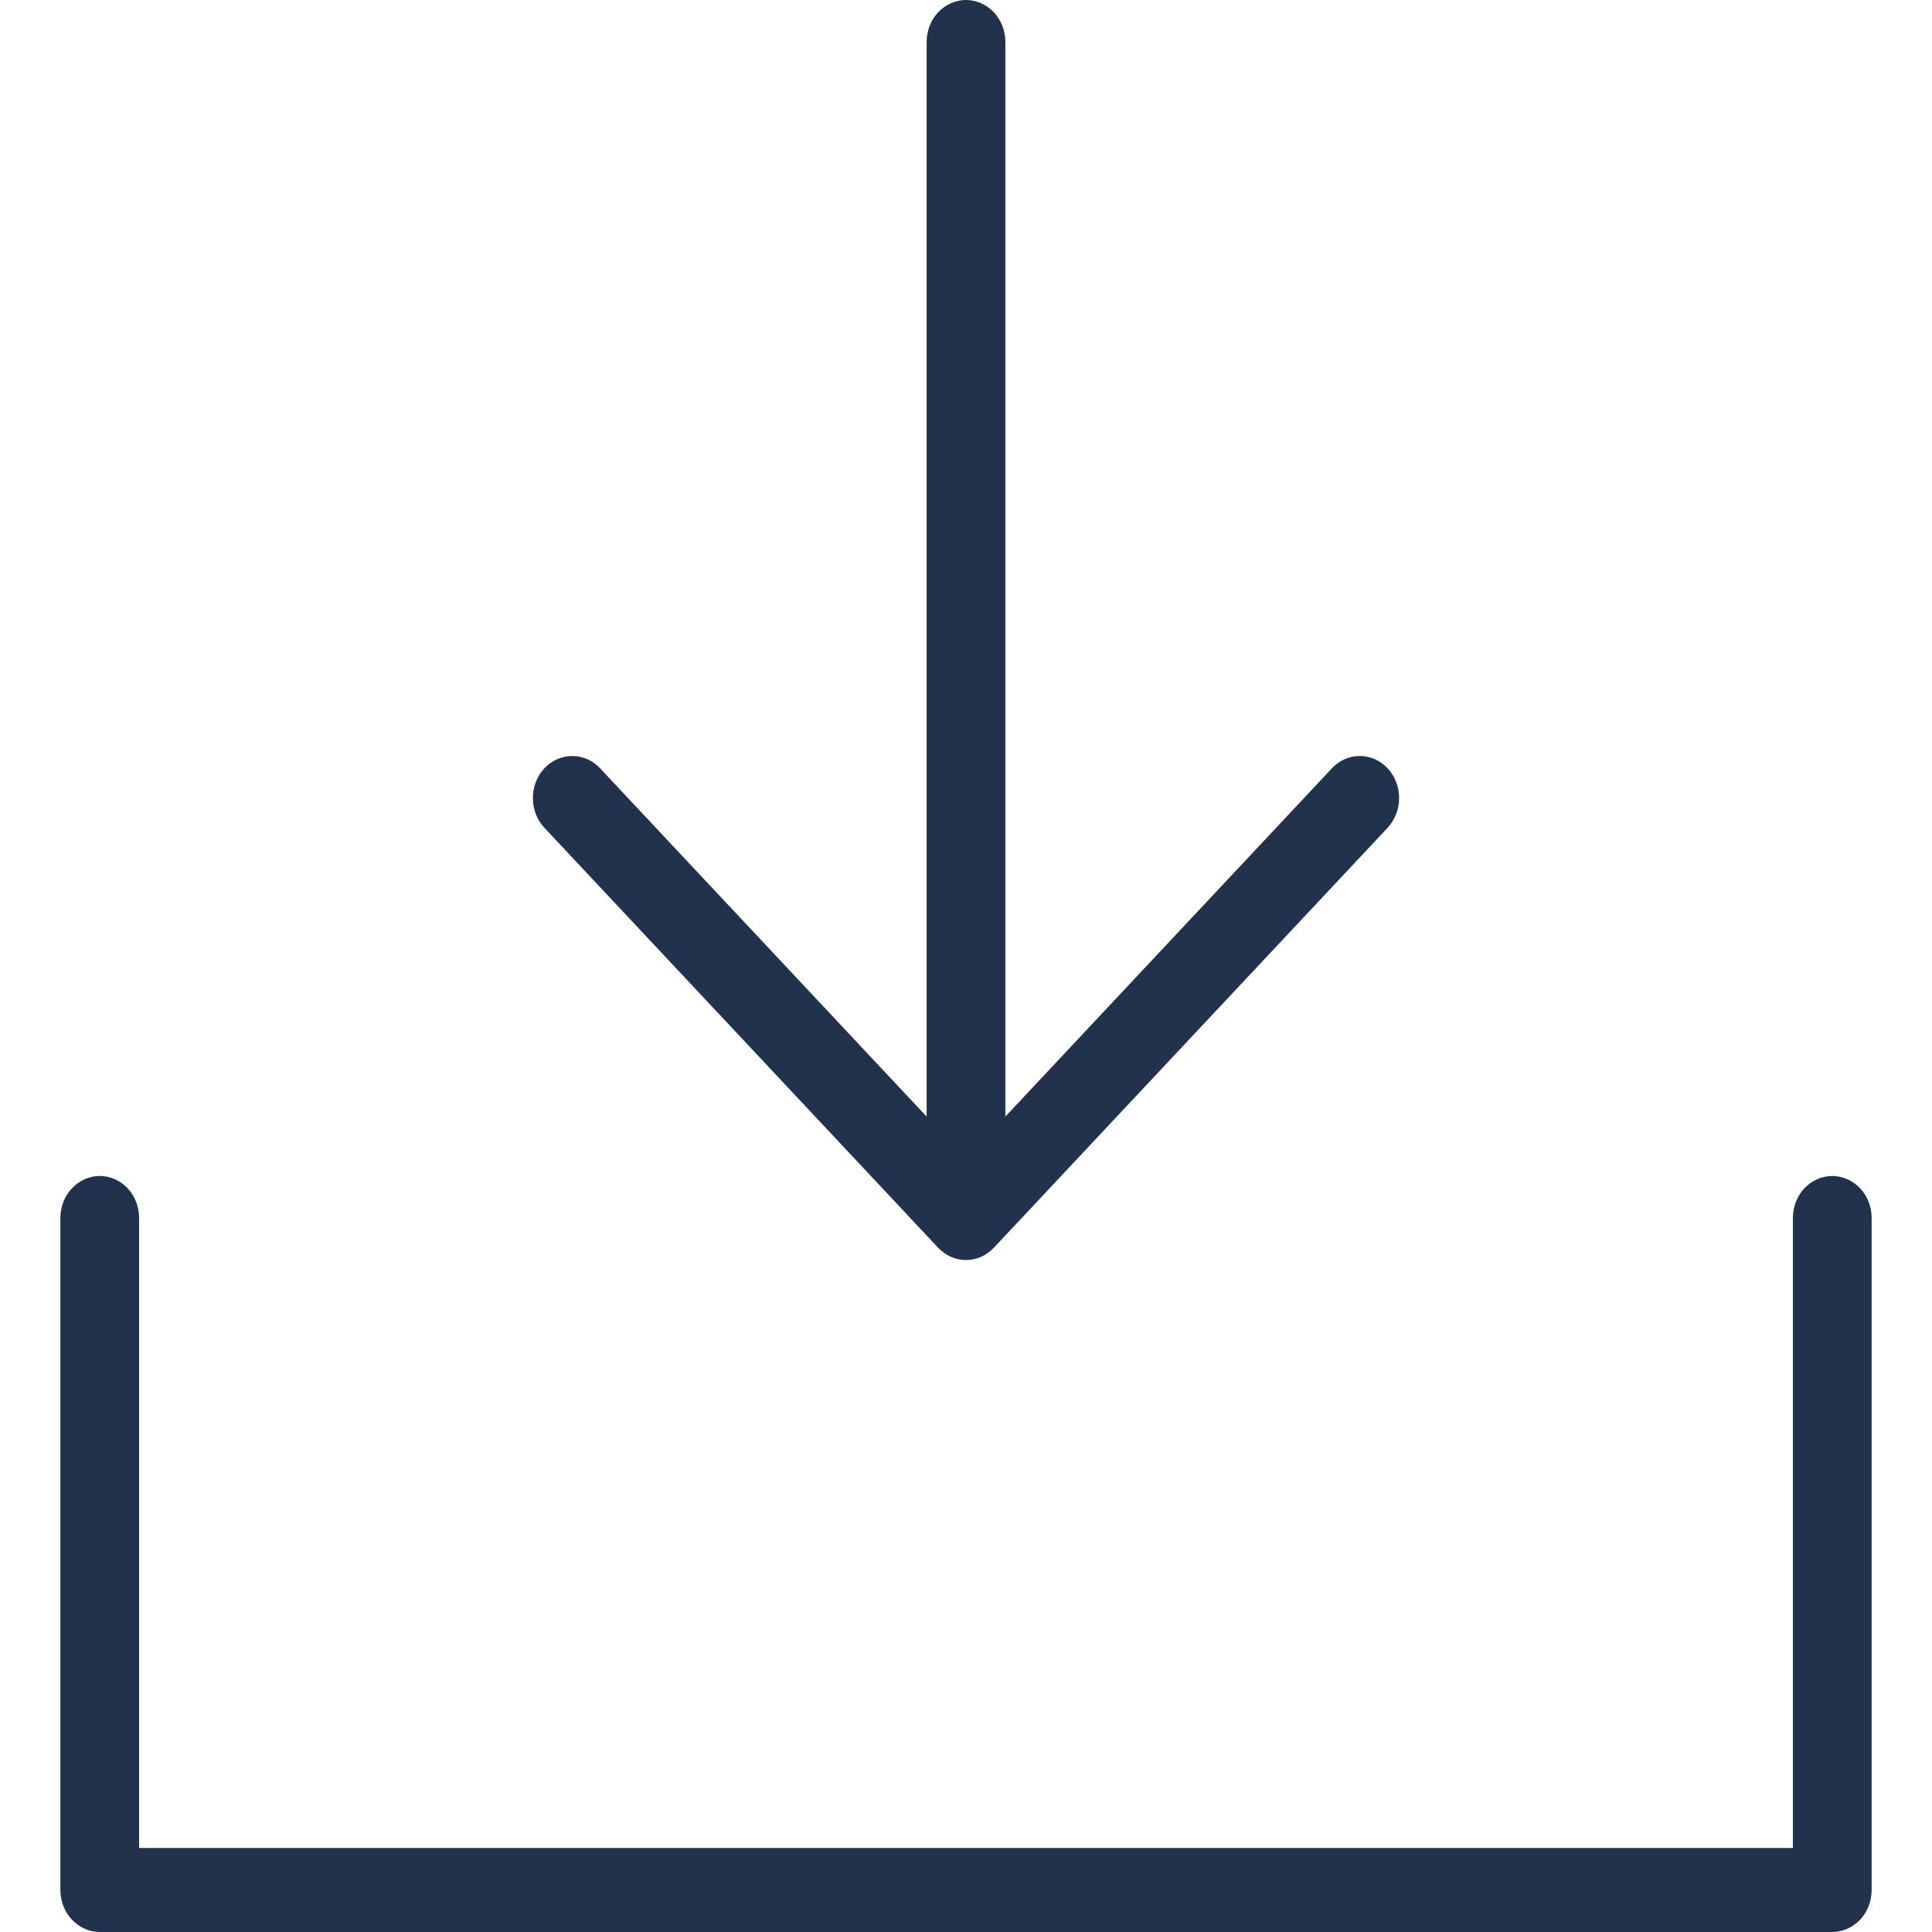
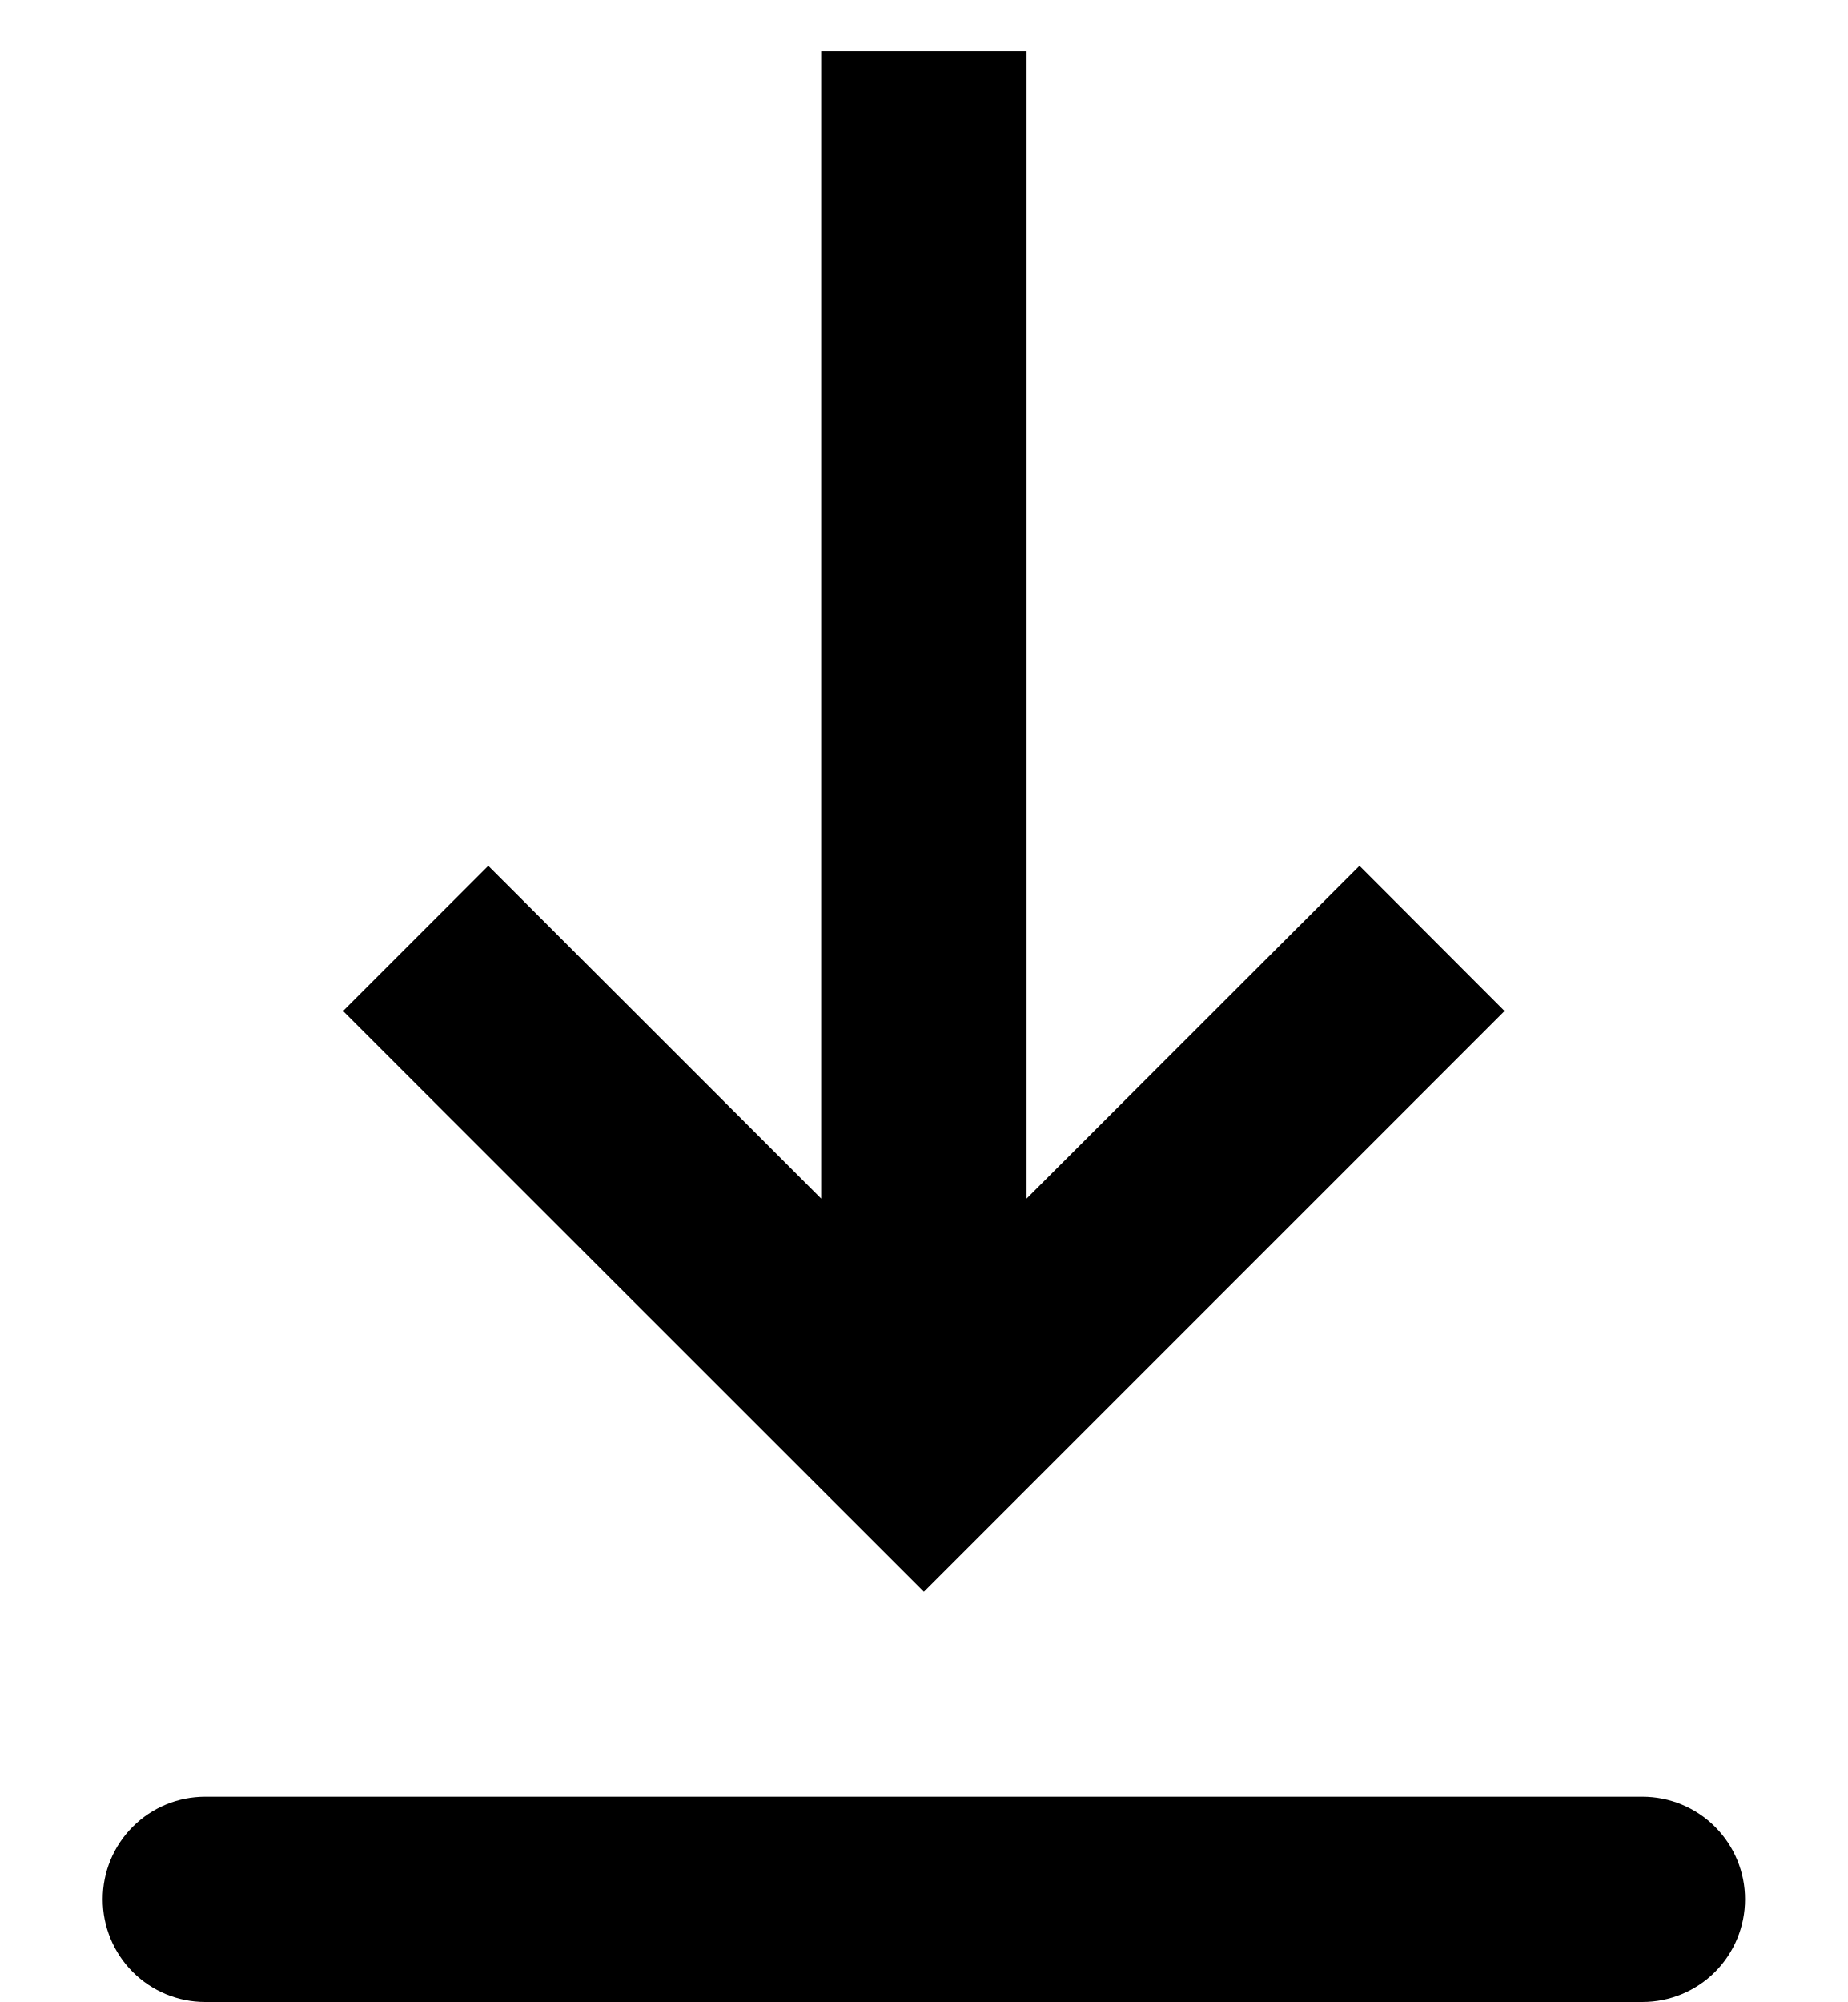
- <svg xmlns="http://www.w3.org/2000/svg" width="16" height="16" viewBox="0 0 16 16" fill="none">
-   <path d="M15.5 10.087V15.652C15.5 15.744 15.466 15.833 15.405 15.898C15.343 15.963 15.26 16 15.174 16H0.826C0.74 16 0.657 15.963 0.596 15.898C0.534 15.833 0.5 15.744 0.5 15.652V10.087C0.5 9.995 0.534 9.906 0.596 9.841C0.657 9.776 0.74 9.739 0.826 9.739C0.913 9.739 0.996 9.776 1.057 9.841C1.118 9.906 1.152 9.995 1.152 10.087V15.304H14.848V10.087C14.848 9.995 14.882 9.906 14.943 9.841C15.005 9.776 15.087 9.739 15.174 9.739C15.26 9.739 15.343 9.776 15.405 9.841C15.466 9.906 15.5 9.995 15.5 10.087ZM7.769 10.333C7.8 10.365 7.836 10.391 7.875 10.409C7.915 10.426 7.957 10.435 8 10.435C8.043 10.435 8.085 10.426 8.125 10.409C8.164 10.391 8.2 10.365 8.231 10.333L11.492 6.855C11.522 6.822 11.546 6.784 11.562 6.742C11.579 6.7 11.587 6.654 11.587 6.609C11.587 6.563 11.579 6.518 11.562 6.476C11.546 6.433 11.522 6.395 11.492 6.363C11.461 6.33 11.425 6.305 11.386 6.287C11.346 6.27 11.304 6.261 11.261 6.261C11.218 6.261 11.176 6.27 11.136 6.287C11.096 6.305 11.06 6.33 11.03 6.363L8.326 9.247V0.348C8.326 0.256 8.292 0.167 8.231 0.102C8.169 0.037 8.086 0 8 0C7.914 0 7.831 0.037 7.769 0.102C7.708 0.167 7.674 0.256 7.674 0.348V9.247L4.97 6.363C4.909 6.297 4.826 6.261 4.739 6.261C4.653 6.261 4.57 6.297 4.508 6.363C4.447 6.428 4.413 6.516 4.413 6.609C4.413 6.701 4.447 6.79 4.508 6.855L7.769 10.333Z" fill="#22324C" />
+ <svg xmlns="http://www.w3.org/2000/svg" width="12" height="13" viewBox="0 0 12 13" fill="none">
+   <path fill-rule="evenodd" clip-rule="evenodd" d="M1.333 11.667H10.666C10.843 11.667 11.013 11.737 11.138 11.862C11.263 11.987 11.333 12.156 11.333 12.333C11.333 12.51 11.263 12.68 11.138 12.805C11.013 12.93 10.843 13 10.666 13H1.333C1.156 13 0.987 12.93 0.862 12.805C0.737 12.68 0.667 12.51 0.667 12.333C0.667 12.156 0.737 11.987 0.862 11.862C0.987 11.737 1.156 11.667 1.333 11.667ZM6.667 7.783L8.829 5.622L9.771 6.565L6 10.336L2.228 6.565L3.171 5.622L5.333 7.783V0.333H6.667V7.783Z" fill="black" />
</svg>
